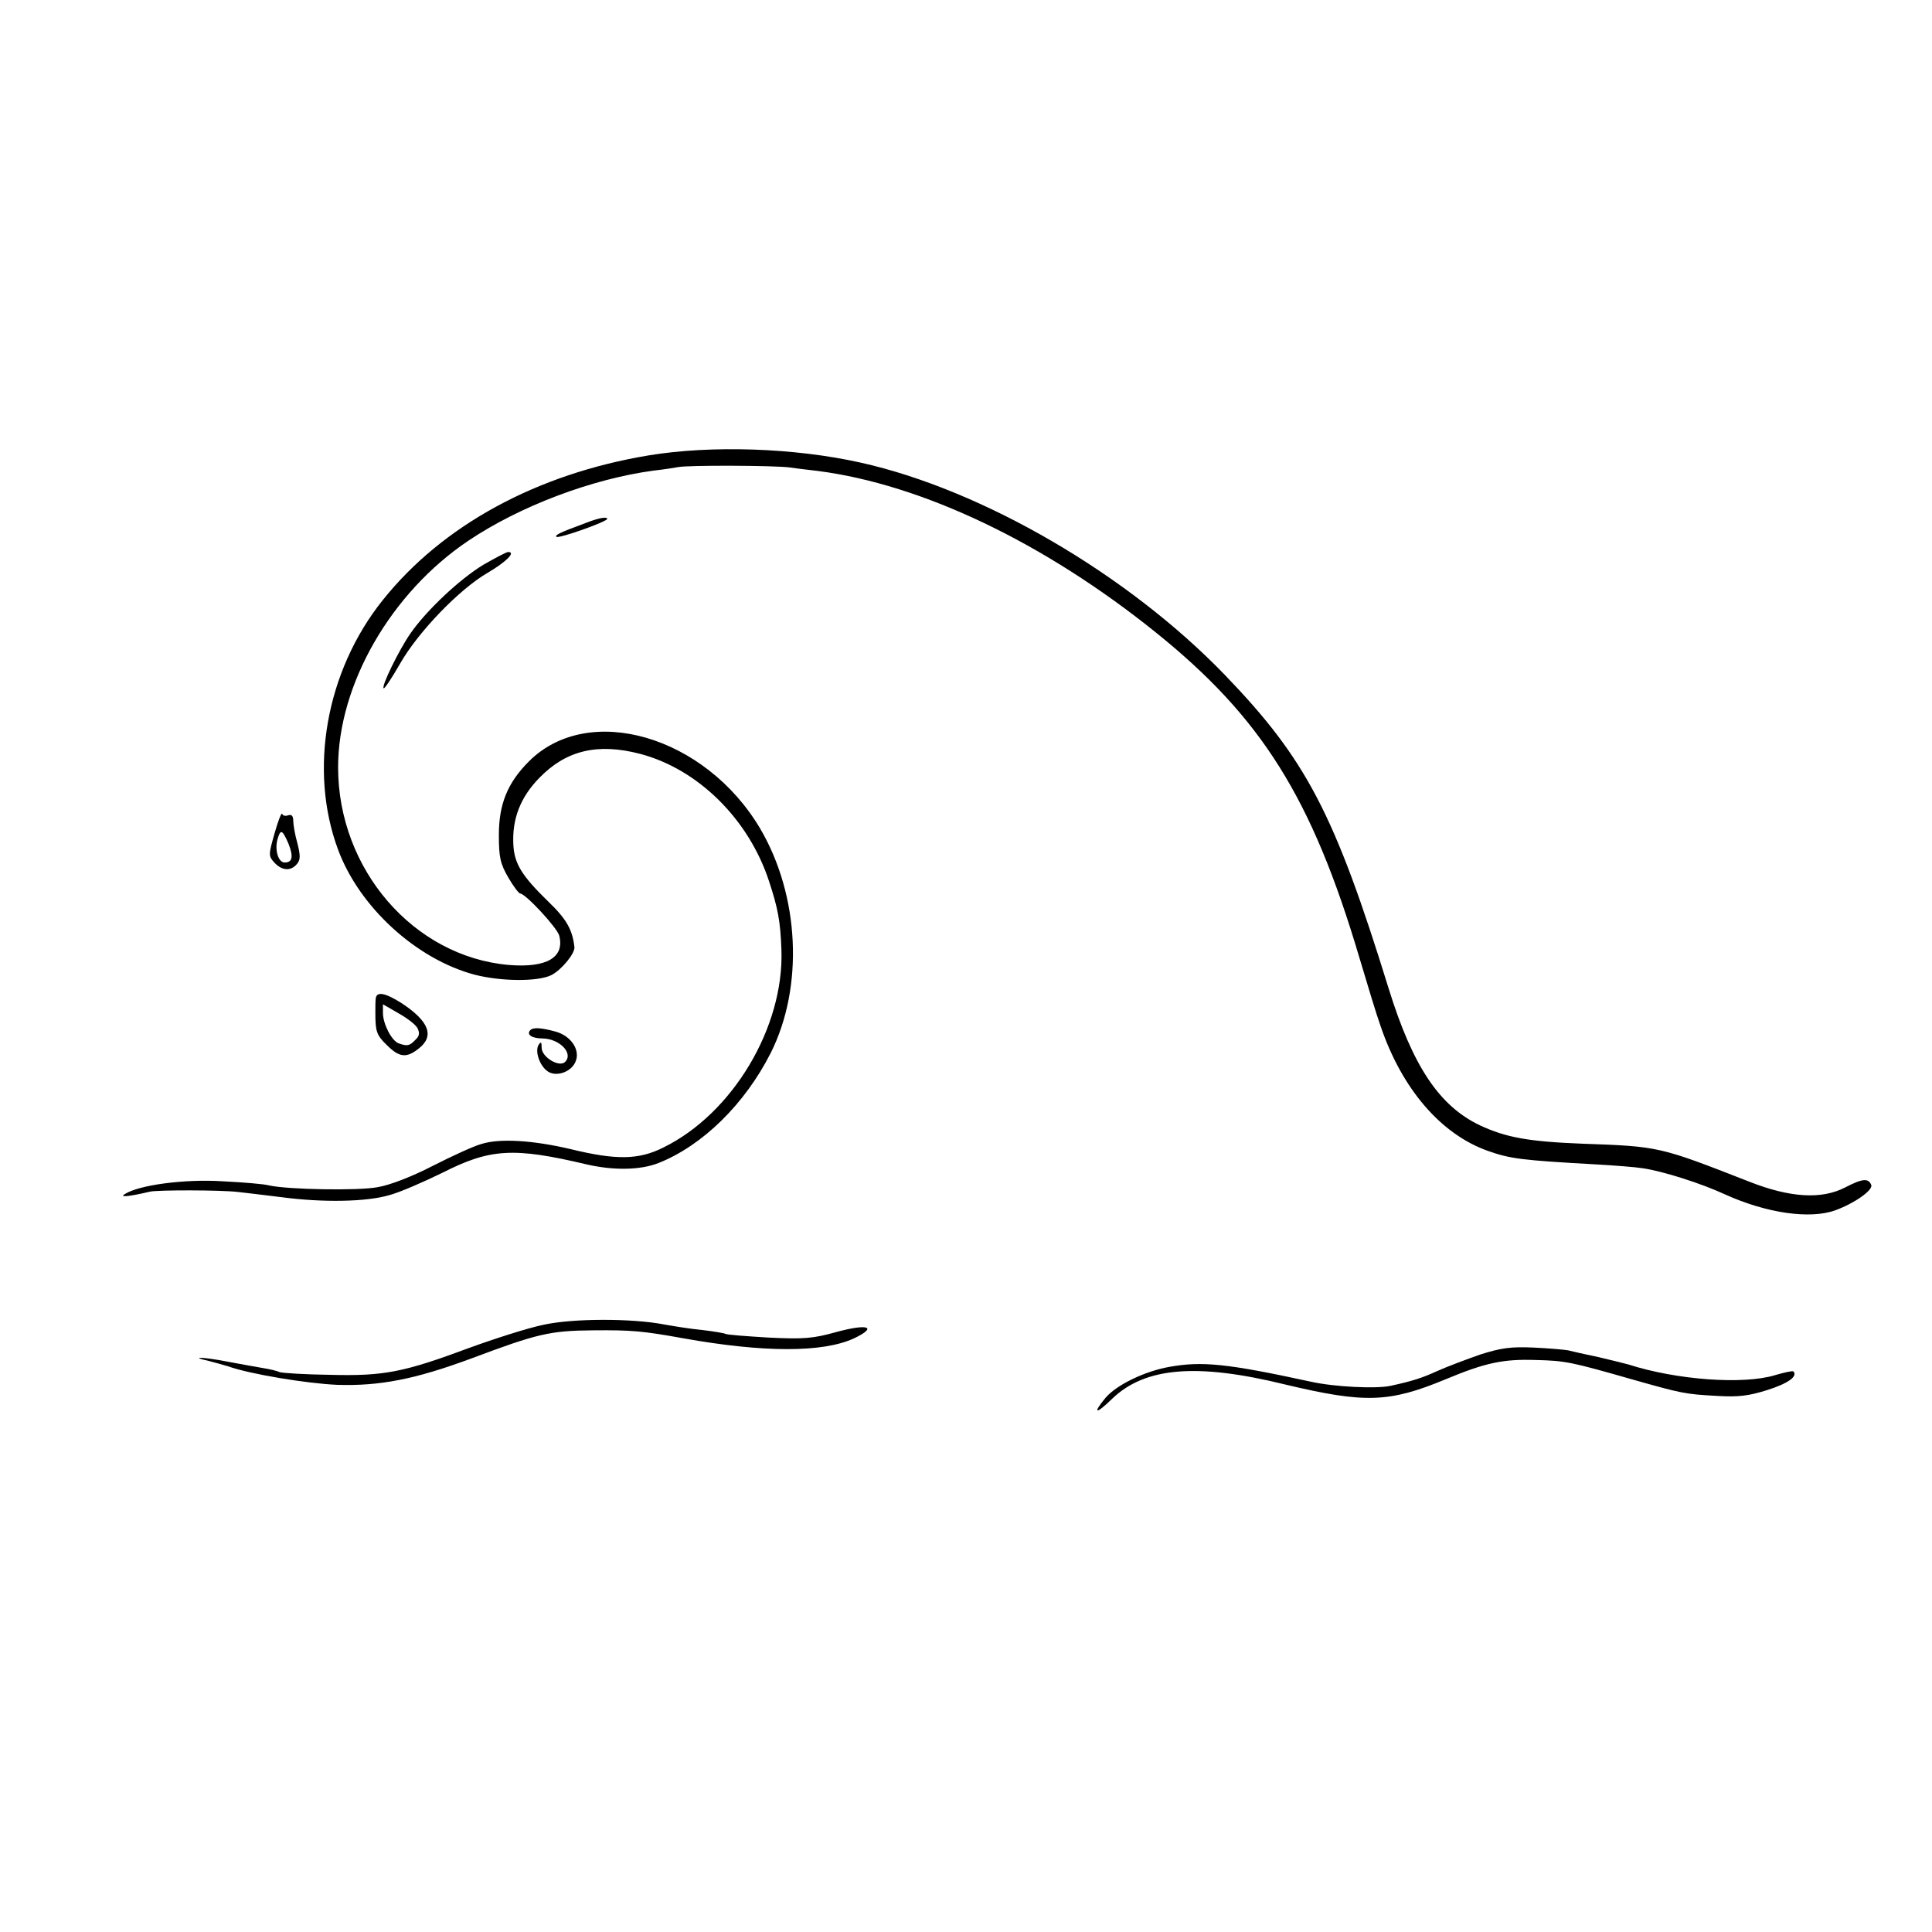
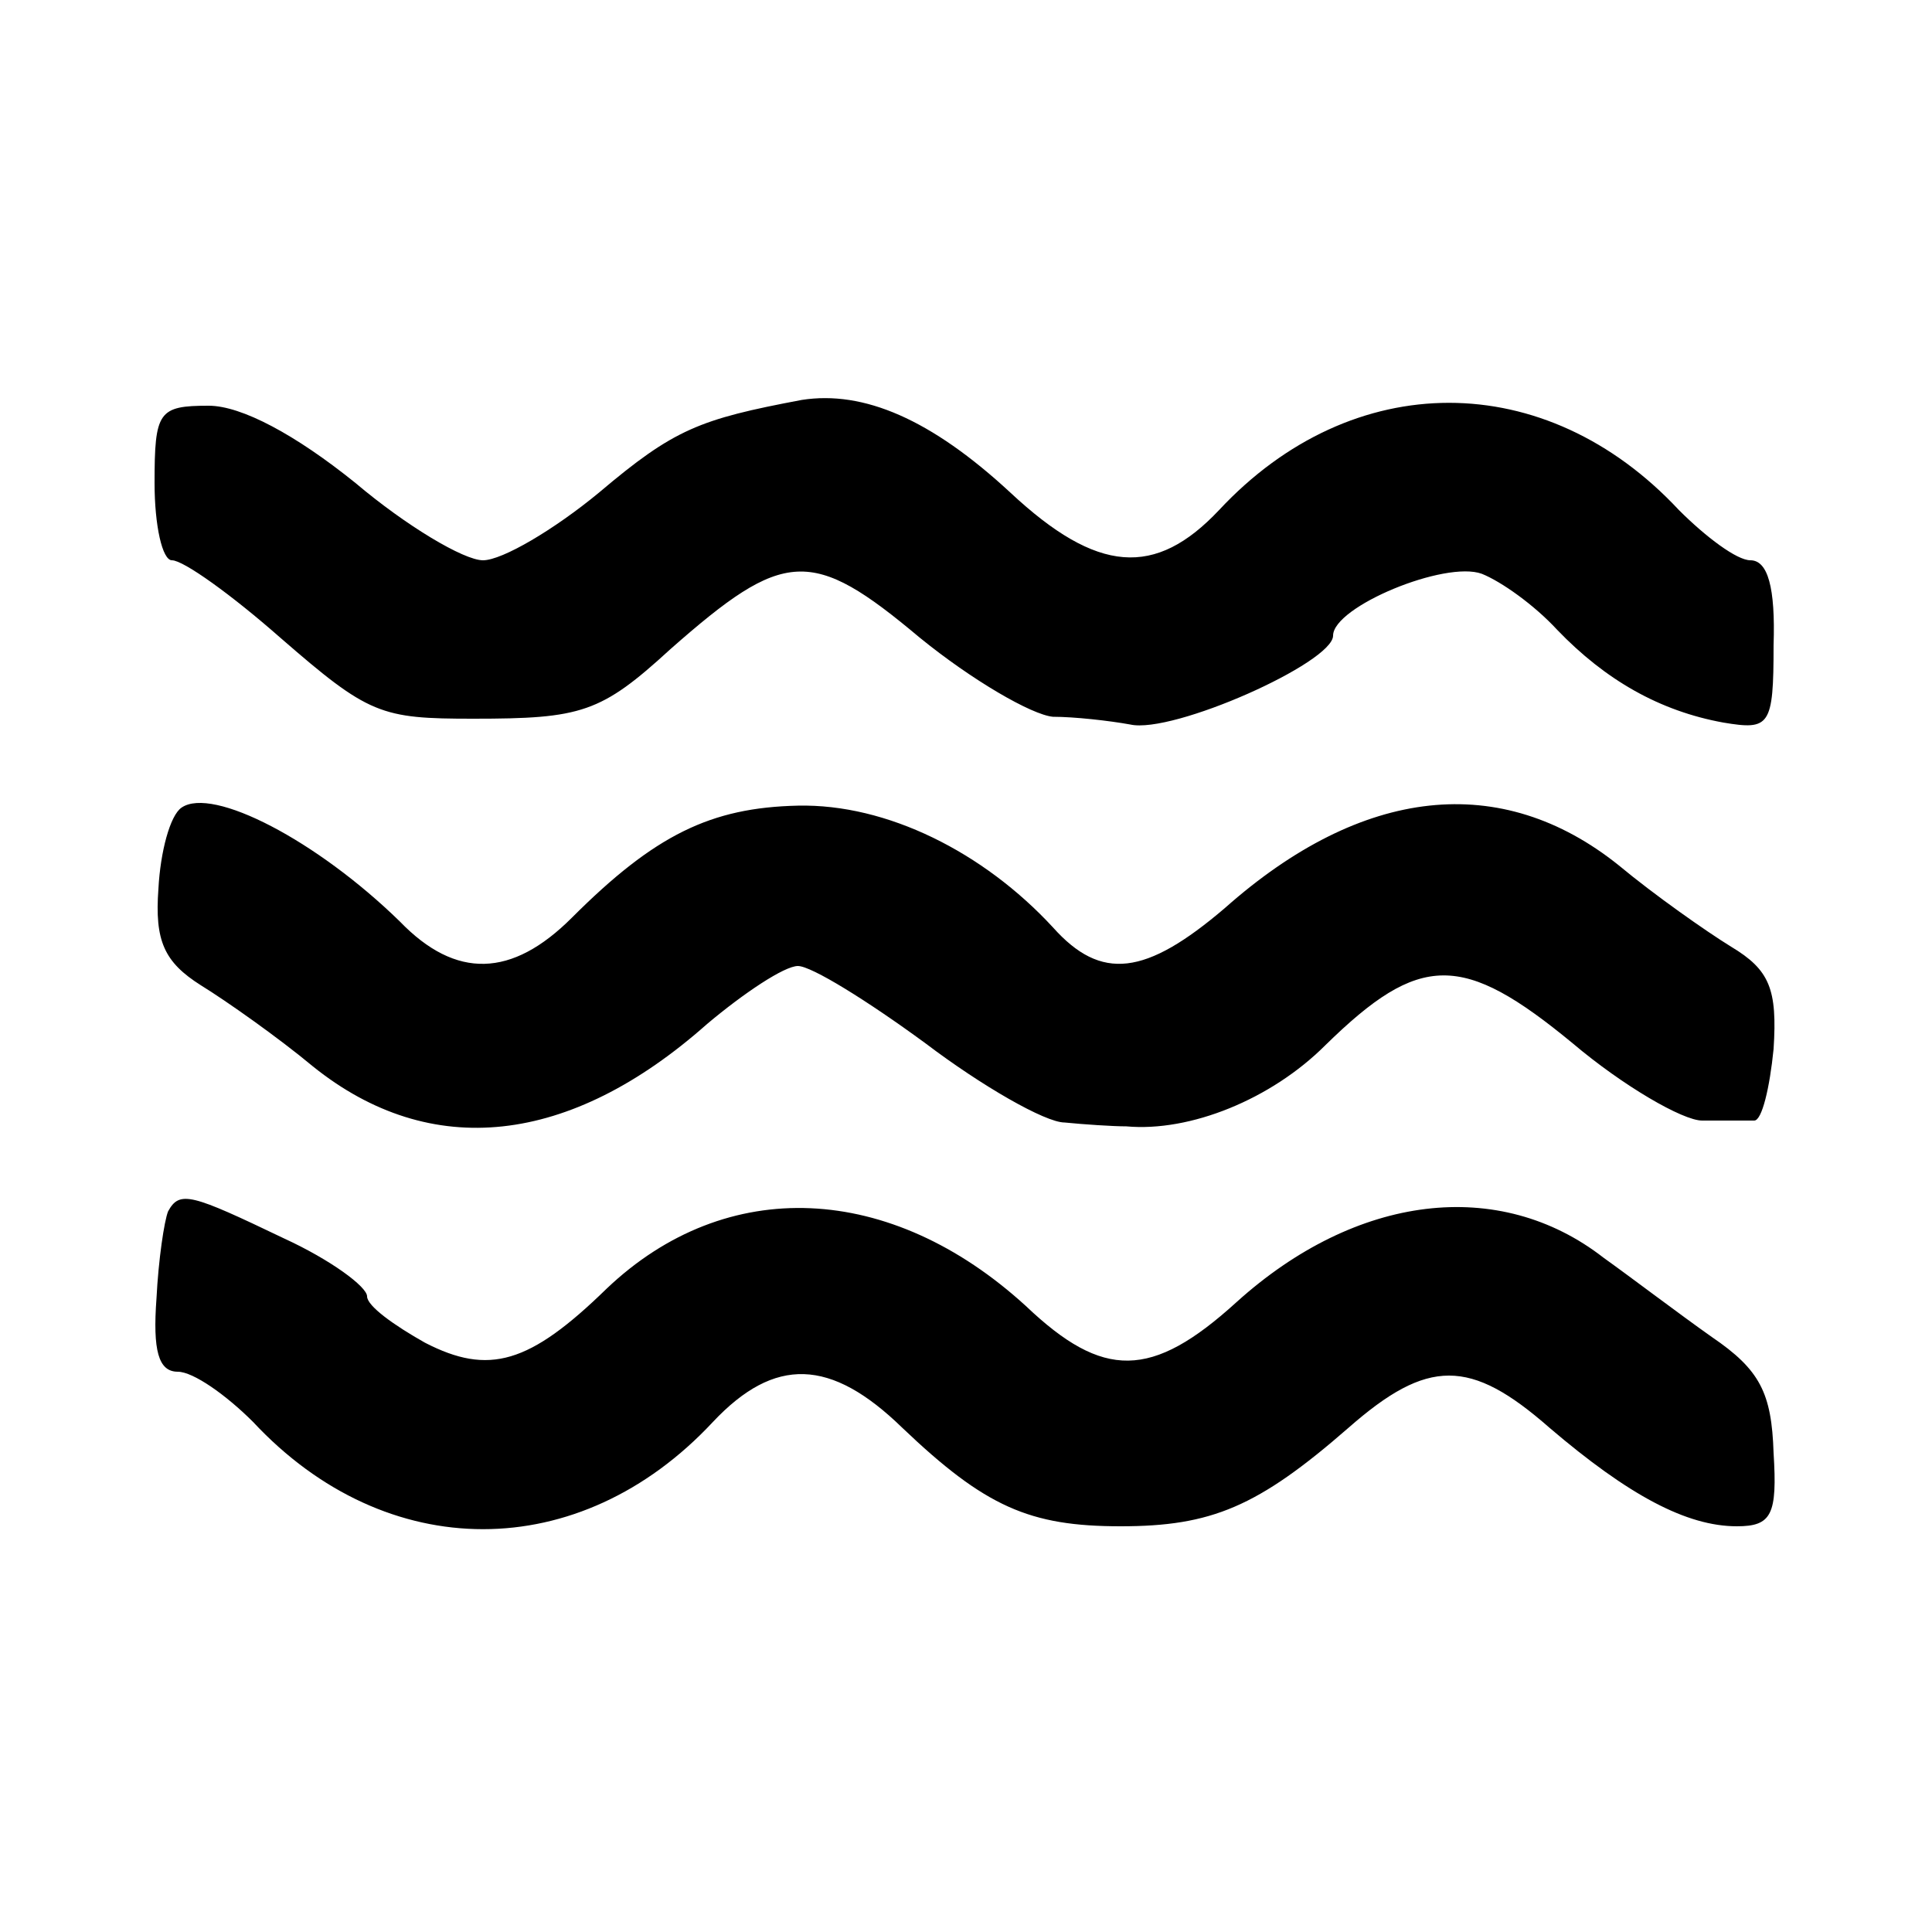
- <svg xmlns="http://www.w3.org/2000/svg" version="1.0" width="560pt" height="560pt" viewBox="0 0 560 560" preserveAspectRatio="xMidYMid meet">
-   <g transform="translate(0,560) scale(0.1,-0.1)" fill="#000000" stroke="none">
-     <path d="M1880 4280 c-325 -54 -598 -203 -771 -420 -164 -205 -215 -492 -129 -723 62 -167 227 -317 395 -362 77 -20 185 -21 224 -1 30 16 68 63 66 81 -6 51 -23 81 -76 132 -76 74 -98 109 -101 164 -4 75 20 138 76 195 77 79 168 101 291 69 168 -44 315 -189 374 -369 26 -79 33 -116 36 -199 8 -225 -142 -475 -342 -573 -71 -36 -137 -37 -268 -5 -110 26 -207 32 -260 15 -22 -6 -85 -35 -140 -63 -60 -31 -124 -56 -160 -62 -57 -11 -262 -7 -315 5 -14 4 -74 9 -135 12 -111 7 -243 -11 -283 -37 -17 -10 9 -8 73 7 23 5 204 5 255 -1 19 -2 76 -9 125 -15 120 -16 247 -14 314 6 30 8 99 38 154 65 138 70 206 74 417 24 78 -18 156 -17 209 4 128 51 250 171 325 319 96 191 84 456 -31 651 -159 268 -497 367 -670 194 -62 -62 -87 -124 -87 -213 0 -65 4 -83 27 -123 15 -26 31 -47 35 -47 15 0 107 -99 113 -122 16 -63 -36 -94 -146 -85 -276 24 -495 277 -495 573 0 240 153 506 378 657 149 100 358 179 537 203 28 3 59 8 70 10 27 6 281 5 325 -1 19 -3 55 -7 80 -10 303 -39 657 -208 980 -468 307 -247 453 -480 590 -942 23 -77 50 -167 62 -200 62 -182 175 -313 311 -361 65 -23 98 -27 312 -39 55 -3 116 -8 135 -11 58 -8 171 -44 240 -76 119 -54 246 -73 320 -46 55 20 109 58 104 73 -8 21 -26 19 -76 -7 -68 -35 -159 -30 -278 17 -261 102 -260 102 -485 110 -154 6 -220 18 -295 53 -118 56 -195 171 -265 397 -157 508 -239 664 -475 909 -281 291 -701 536 -1055 615 -192 43 -433 51 -615 21z" />
-     <path d="M1700 4085 c-81 -30 -92 -36 -87 -41 6 -6 147 44 147 52 0 7 -24 3 -60 -11z" />
-     <path d="M1401 3963 c-69 -42 -165 -132 -212 -200 -33 -48 -84 -152 -77 -158 2 -3 24 30 48 72 52 91 171 215 254 263 54 32 82 60 59 60 -5 0 -37 -17 -72 -37z" />
-     <path d="M796 3185 c-18 -63 -18 -66 -1 -85 22 -24 48 -26 66 -4 10 12 10 24 1 60 -7 24 -12 54 -12 65 0 14 -5 19 -14 16 -8 -3 -16 -2 -18 4 -2 5 -12 -20 -22 -56z m40 -30 c15 -38 12 -55 -11 -55 -18 0 -29 35 -21 66 9 32 14 30 32 -11z" />
-     <path d="M1089 2705 c-1 -8 -1 -26 -1 -40 0 -54 3 -65 33 -94 36 -36 57 -39 93 -10 46 36 30 79 -51 132 -48 30 -72 34 -74 12z m121 -85 c7 -14 6 -23 -6 -34 -17 -18 -24 -19 -49 -10 -20 8 -45 56 -45 88 l0 25 45 -26 c25 -14 50 -33 55 -43z" />
-     <path d="M1537 2614 c-12 -13 5 -24 36 -24 49 -1 90 -43 65 -68 -17 -17 -68 14 -68 41 0 17 -2 19 -9 8 -11 -18 3 -60 26 -76 23 -17 66 -4 80 25 17 34 -10 77 -57 90 -41 11 -64 13 -73 4z" />
-     <path d="M1575 1760 c-44 -9 -141 -40 -215 -67 -191 -71 -247 -82 -404 -78 -72 1 -138 5 -146 8 -8 4 -31 9 -50 12 -19 3 -66 12 -105 19 -67 13 -109 14 -49 1 16 -4 40 -11 54 -15 64 -23 228 -50 317 -54 123 -4 226 16 388 76 192 72 228 81 355 82 111 1 143 -2 260 -23 234 -42 406 -42 496 0 69 33 40 43 -52 18 -68 -19 -95 -21 -197 -16 -65 4 -121 8 -125 11 -4 2 -34 7 -67 11 -33 3 -82 11 -110 16 -93 18 -264 18 -350 -1z" />
-     <path d="M4291 1674 c-40 -14 -96 -35 -125 -48 -44 -20 -71 -29 -136 -43 -41 -9 -163 -3 -230 12 -244 53 -316 60 -411 43 -72 -13 -152 -52 -184 -89 -40 -48 -29 -50 19 -3 95 91 245 104 501 41 231 -55 301 -53 465 15 115 48 167 59 260 56 88 -2 105 -6 280 -56 145 -41 154 -43 245 -48 64 -4 94 0 148 17 60 19 89 40 75 54 -2 2 -26 -3 -53 -11 -92 -28 -285 -14 -425 31 -8 2 -46 12 -85 21 -38 8 -79 17 -90 20 -11 2 -56 6 -100 8 -65 3 -94 -1 -154 -20z" />
+ <svg xmlns="http://www.w3.org/2000/svg" version="1.0" width="100pt" height="100pt" viewBox="0 0 100 100" preserveAspectRatio="xMidYMid meet">
+   <g transform="translate(0,100) scale(0.1,-0.1)" fill="#000000" stroke="none">
+     <path d="M415 793 c-53 -10 -66 -15 -105 -48 -23 -19 -50 -35 -60 -35 -10 0 -40 18 -66 40 -31 25 -59 40 -76 40 -26 0 -28 -3 -28 -40 0 -22 4 -40 9 -40 6 0 31 -18 56 -40 46 -40 52 -42 100 -42 56 0 66 3 102 36 59 52 73 53 129 6 27 -22 58 -40 69 -41 11 0 29 -2 40 -4 22 -5 105 32 105 46 0 15 58 39 77 32 10 -4 27 -16 39 -29 25 -26 53 -42 86 -48 24 -4 26 -2 26 40 1 30 -3 44 -12 44 -7 0 -23 12 -37 26 -69 74 -169 74 -238 0 -33 -35 -63 -33 -108 9 -41 38 -76 53 -108 48z" />
+     <path d="M94 582 c-6 -4 -11 -23 -12 -42 -2 -27 3 -38 22 -50 13 -8 40 -27 58 -42 61 -49 133 -41 204 22 19 16 40 30 47 30 7 0 36 -18 66 -40 29 -22 62 -41 72 -41 10 -1 25 -2 32 -2 33 -3 75 14 103 42 49 48 71 48 128 1 26 -22 57 -40 67 -40 10 0 22 0 27 0 4 0 8 17 10 37 2 31 -2 41 -22 53 -13 8 -40 27 -58 42 -61 49 -133 41 -204 -22 -41 -35 -64 -38 -89 -10 -36 39 -86 64 -132 63 -45 -1 -74 -15 -117 -58 -31 -31 -60 -32 -89 -2 -43 42 -97 70 -113 59z" />
+     <path d="M87 373 c-2 -5 -5 -25 -6 -45 -2 -27 1 -38 11 -38 8 0 25 -12 39 -26 69 -74 169 -74 238 0 32 34 61 33 98 -3 43 -41 66 -51 113 -51 47 0 71 10 118 51 41 36 63 36 104 0 41 -35 71 -51 97 -51 18 0 21 6 19 38 -1 31 -7 43 -32 60 -17 12 -42 31 -56 41 -54 42 -128 33 -190 -23 -44 -40 -69 -40 -109 -2 -70 64 -155 68 -217 9 -40 -39 -61 -45 -94 -28 -16 9 -30 19 -30 24 0 5 -19 19 -43 30 -48 23 -54 25 -60 14z" />
  </g>
</svg>
